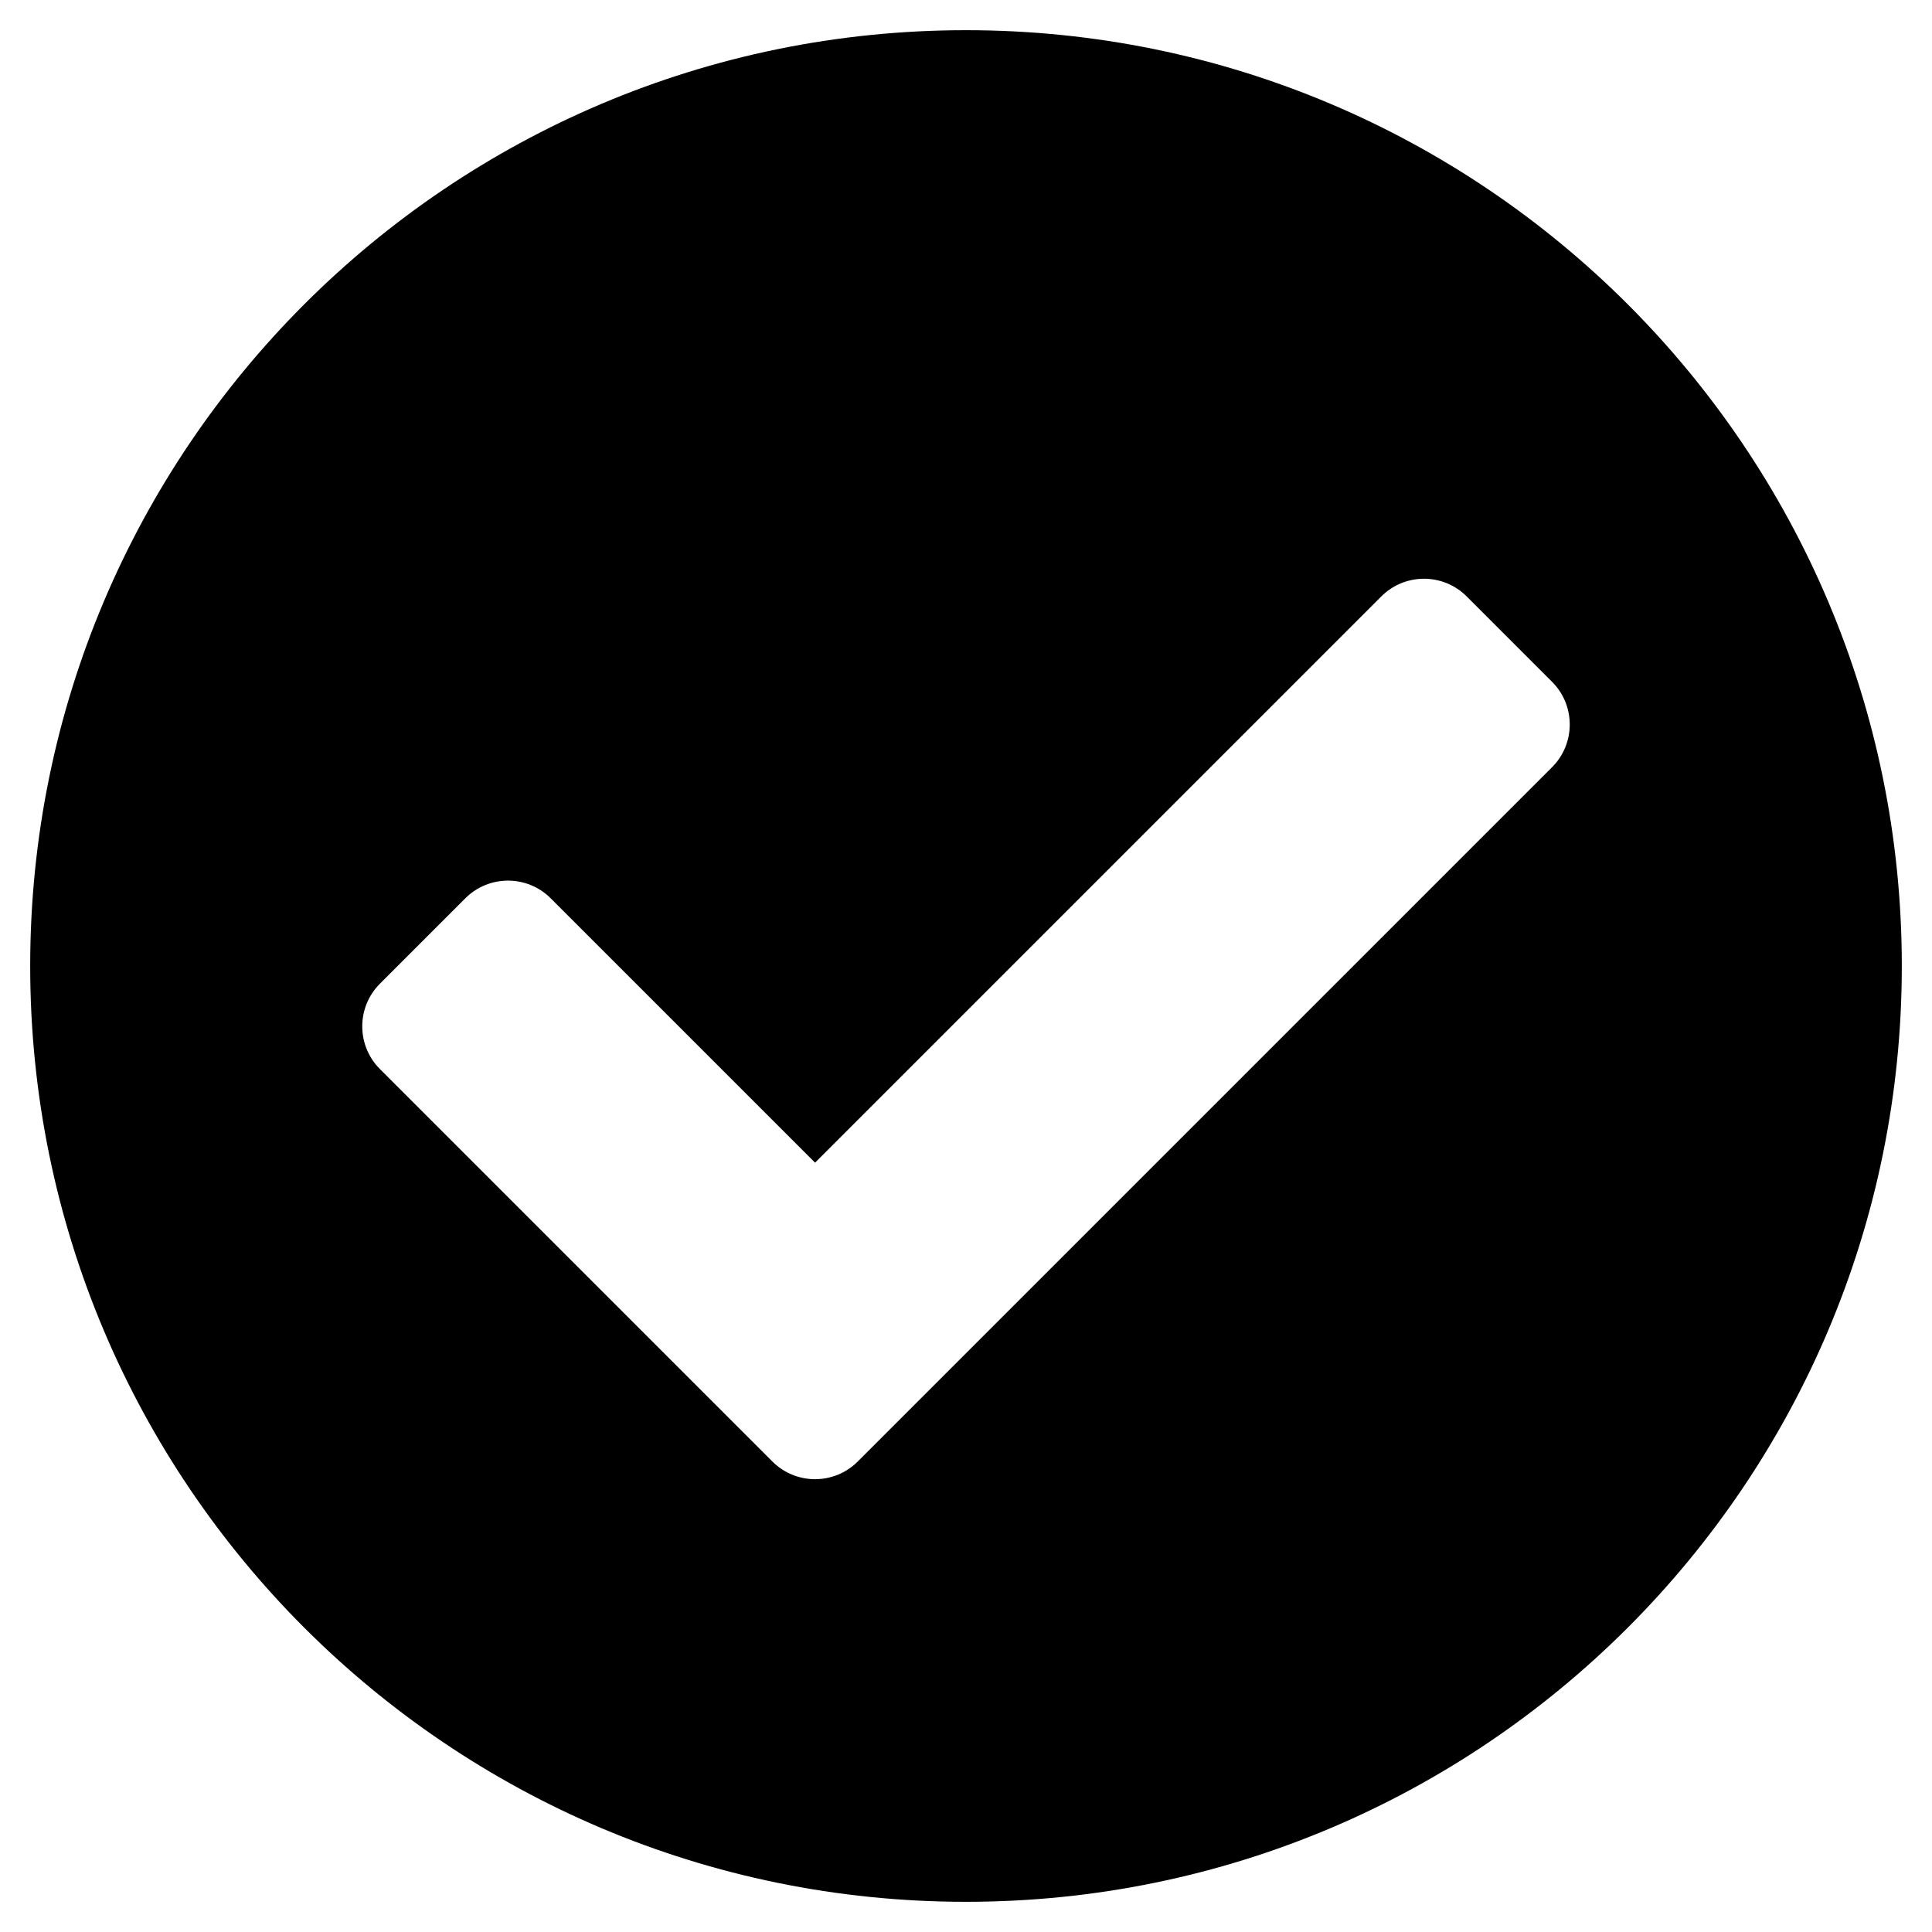
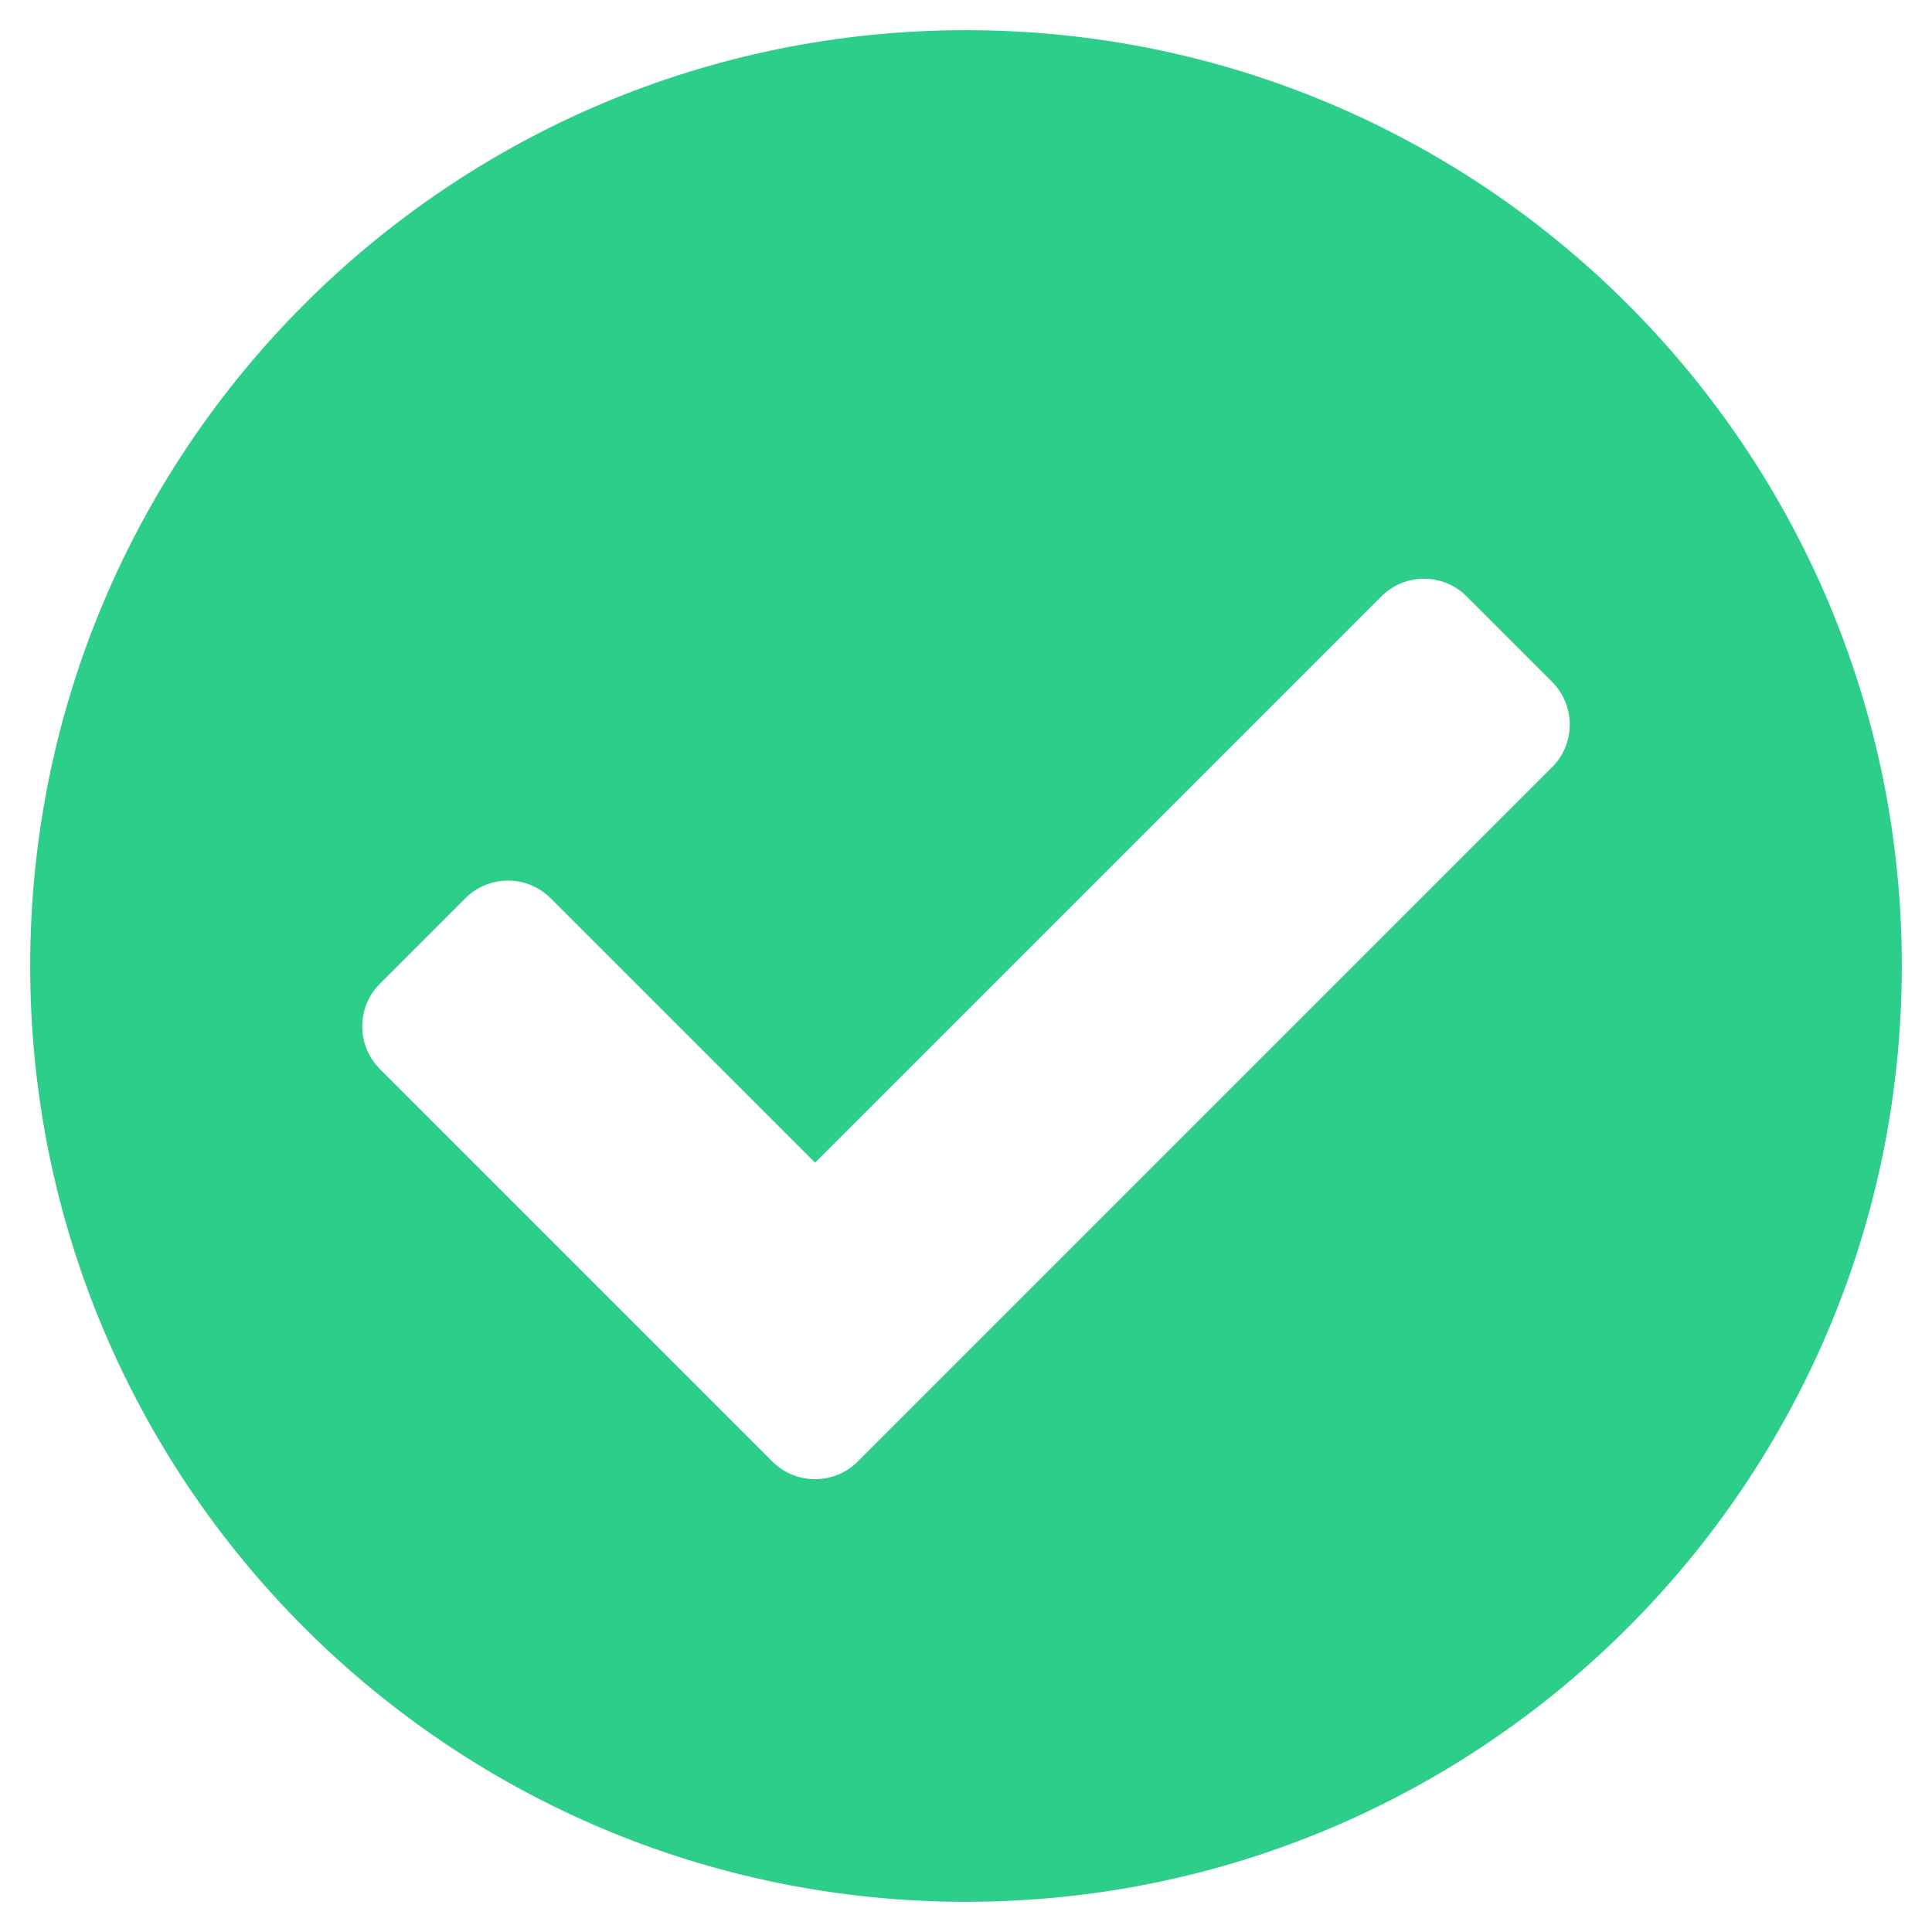
<svg xmlns="http://www.w3.org/2000/svg" aria-hidden="true" focusable="false" data-prefix="fas" data-icon="check-circle" class="svg-inline--fa fa-check-circle fa-w-16" role="img" viewBox="0 0 512 512">
-   <path fill="currentColor" d="M504 256c0 136.967-111.033 248-248 248S8 392.967 8 256 119.033 8 256 8s248 111.033 248 248zM227.314 387.314l184-184c6.248-6.248 6.248-16.379 0-22.627l-22.627-22.627c-6.248-6.249-16.379-6.249-22.628 0L216 308.118l-70.059-70.059c-6.248-6.248-16.379-6.248-22.628 0l-22.627 22.627c-6.248 6.248-6.248 16.379 0 22.627l104 104c6.249 6.249 16.379 6.249 22.628.001z" />
+   <path fill="#2dce89" d="M504 256c0 136.967-111.033 248-248 248S8 392.967 8 256 119.033 8 256 8s248 111.033 248 248zM227.314 387.314l184-184c6.248-6.248 6.248-16.379 0-22.627l-22.627-22.627c-6.248-6.249-16.379-6.249-22.628 0L216 308.118l-70.059-70.059c-6.248-6.248-16.379-6.248-22.628 0l-22.627 22.627c-6.248 6.248-6.248 16.379 0 22.627l104 104c6.249 6.249 16.379 6.249 22.628.001z" />
</svg>
